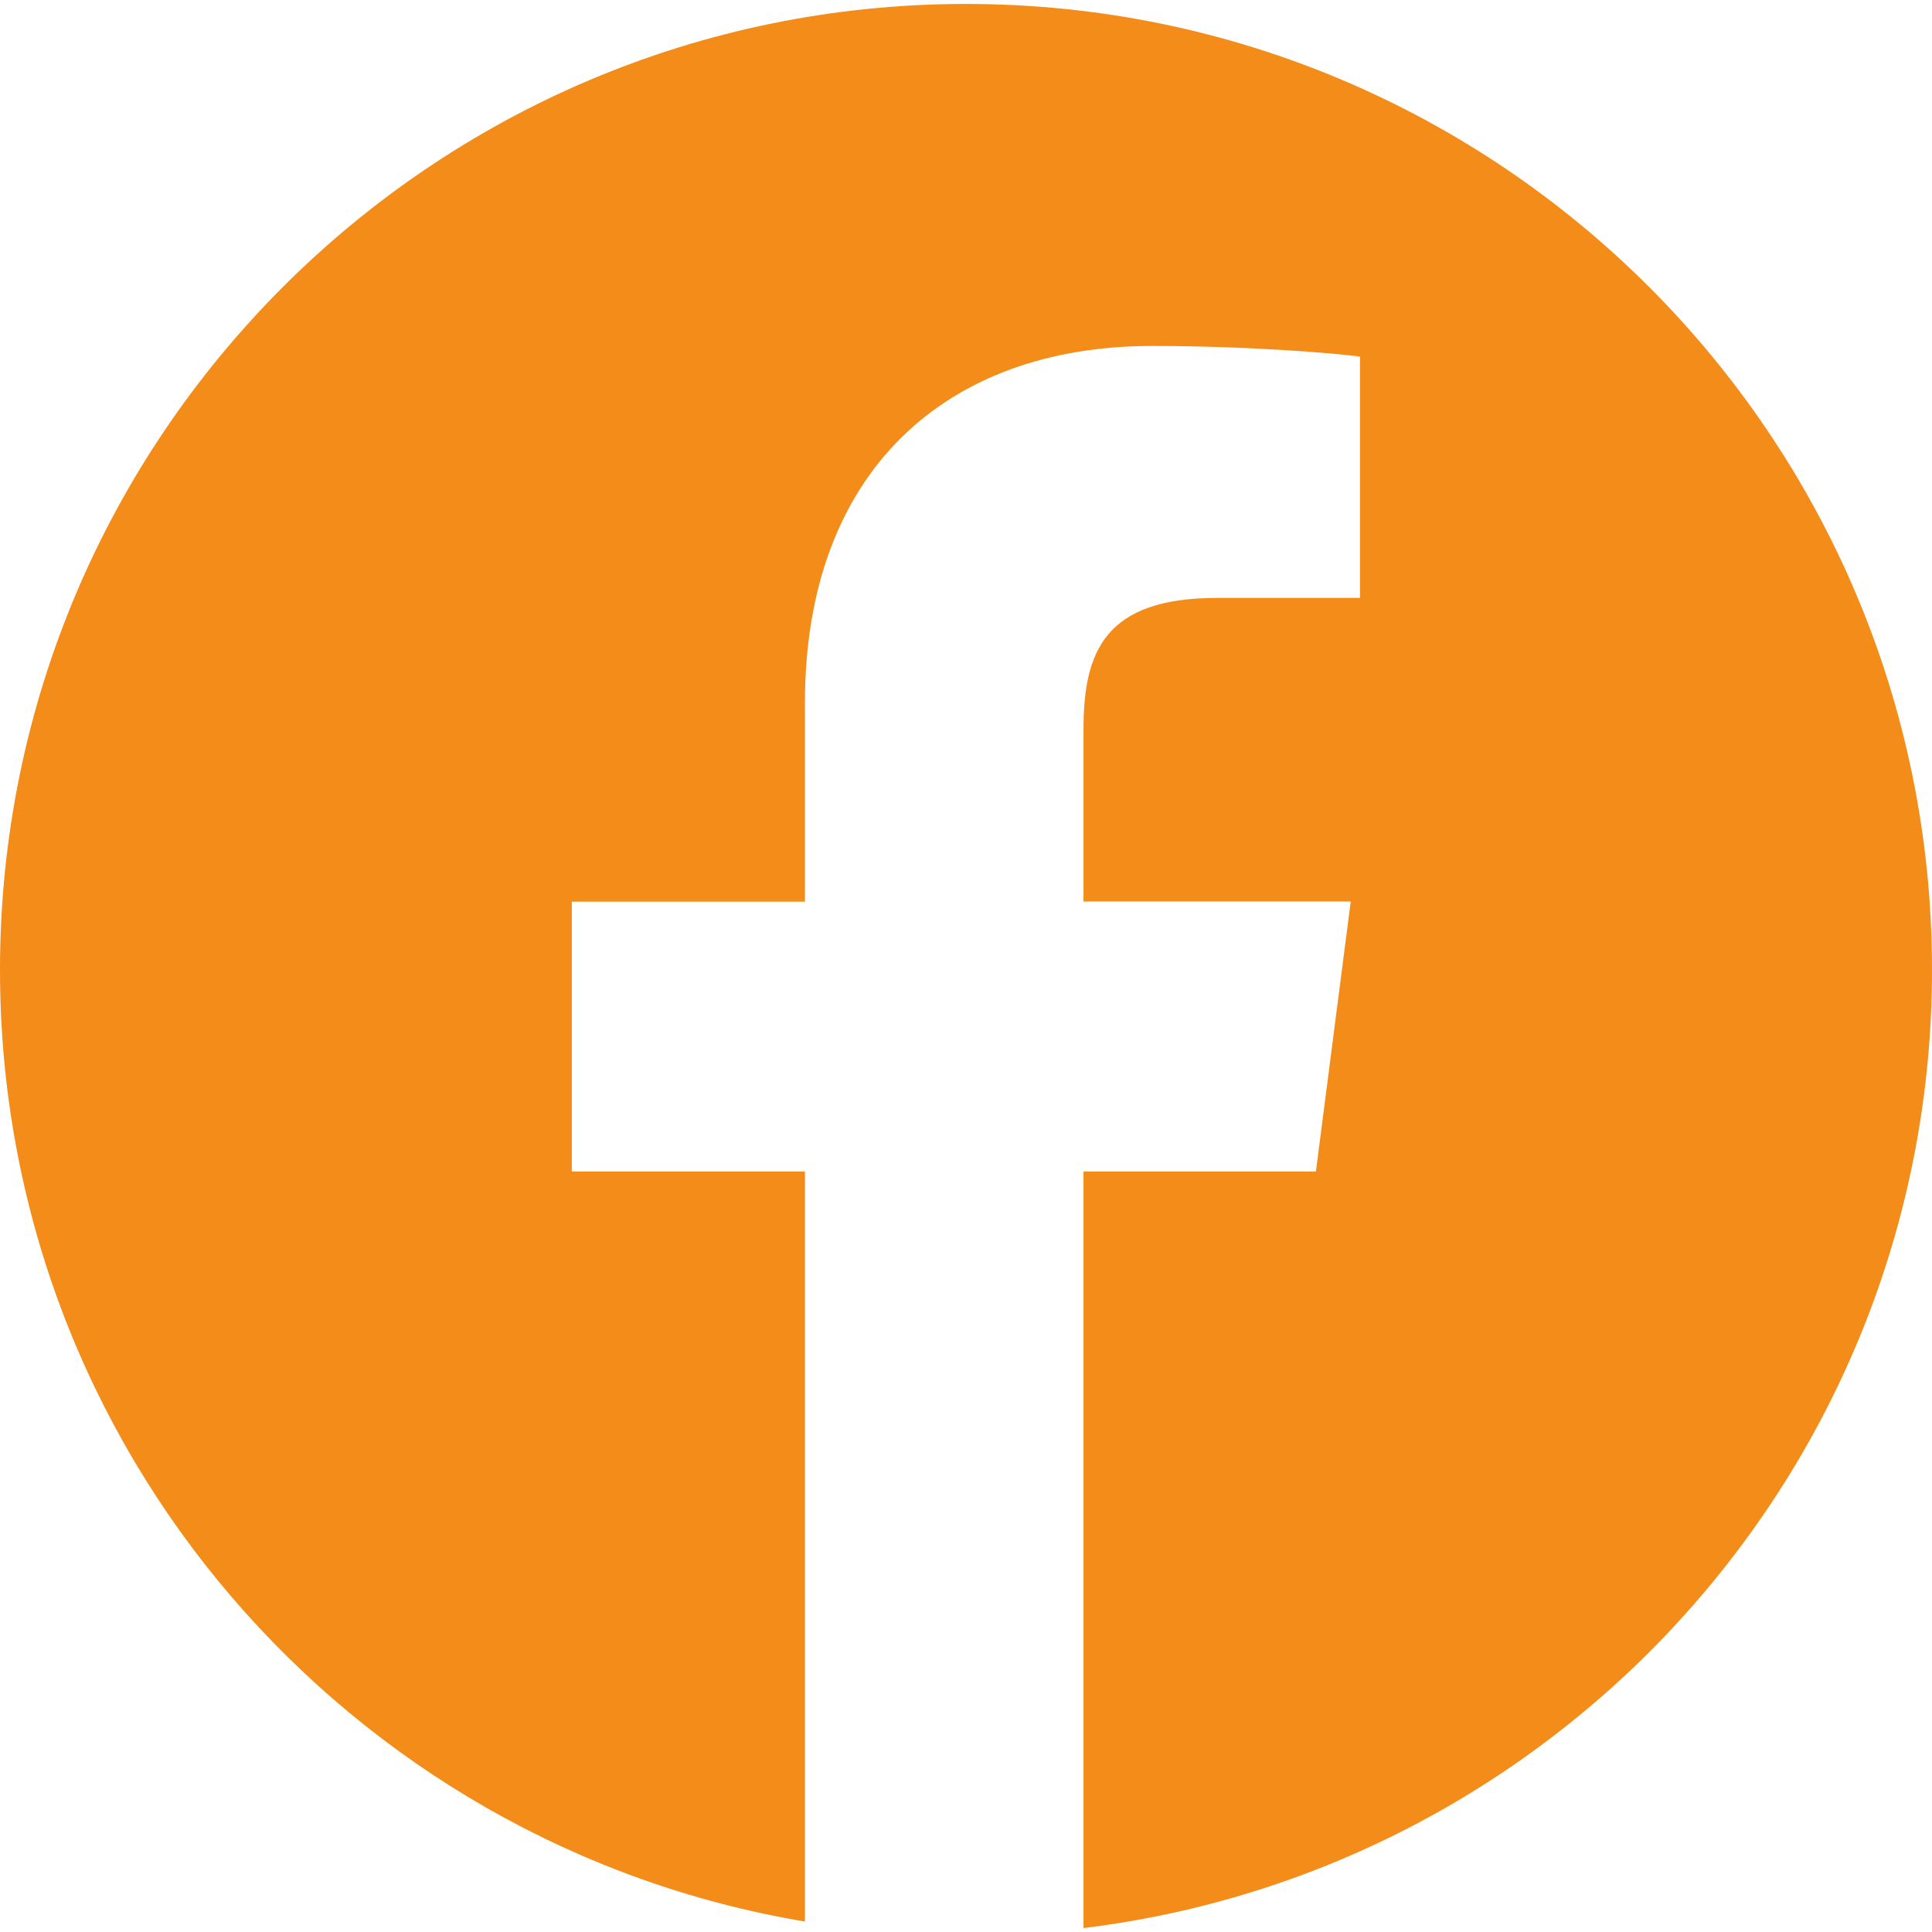
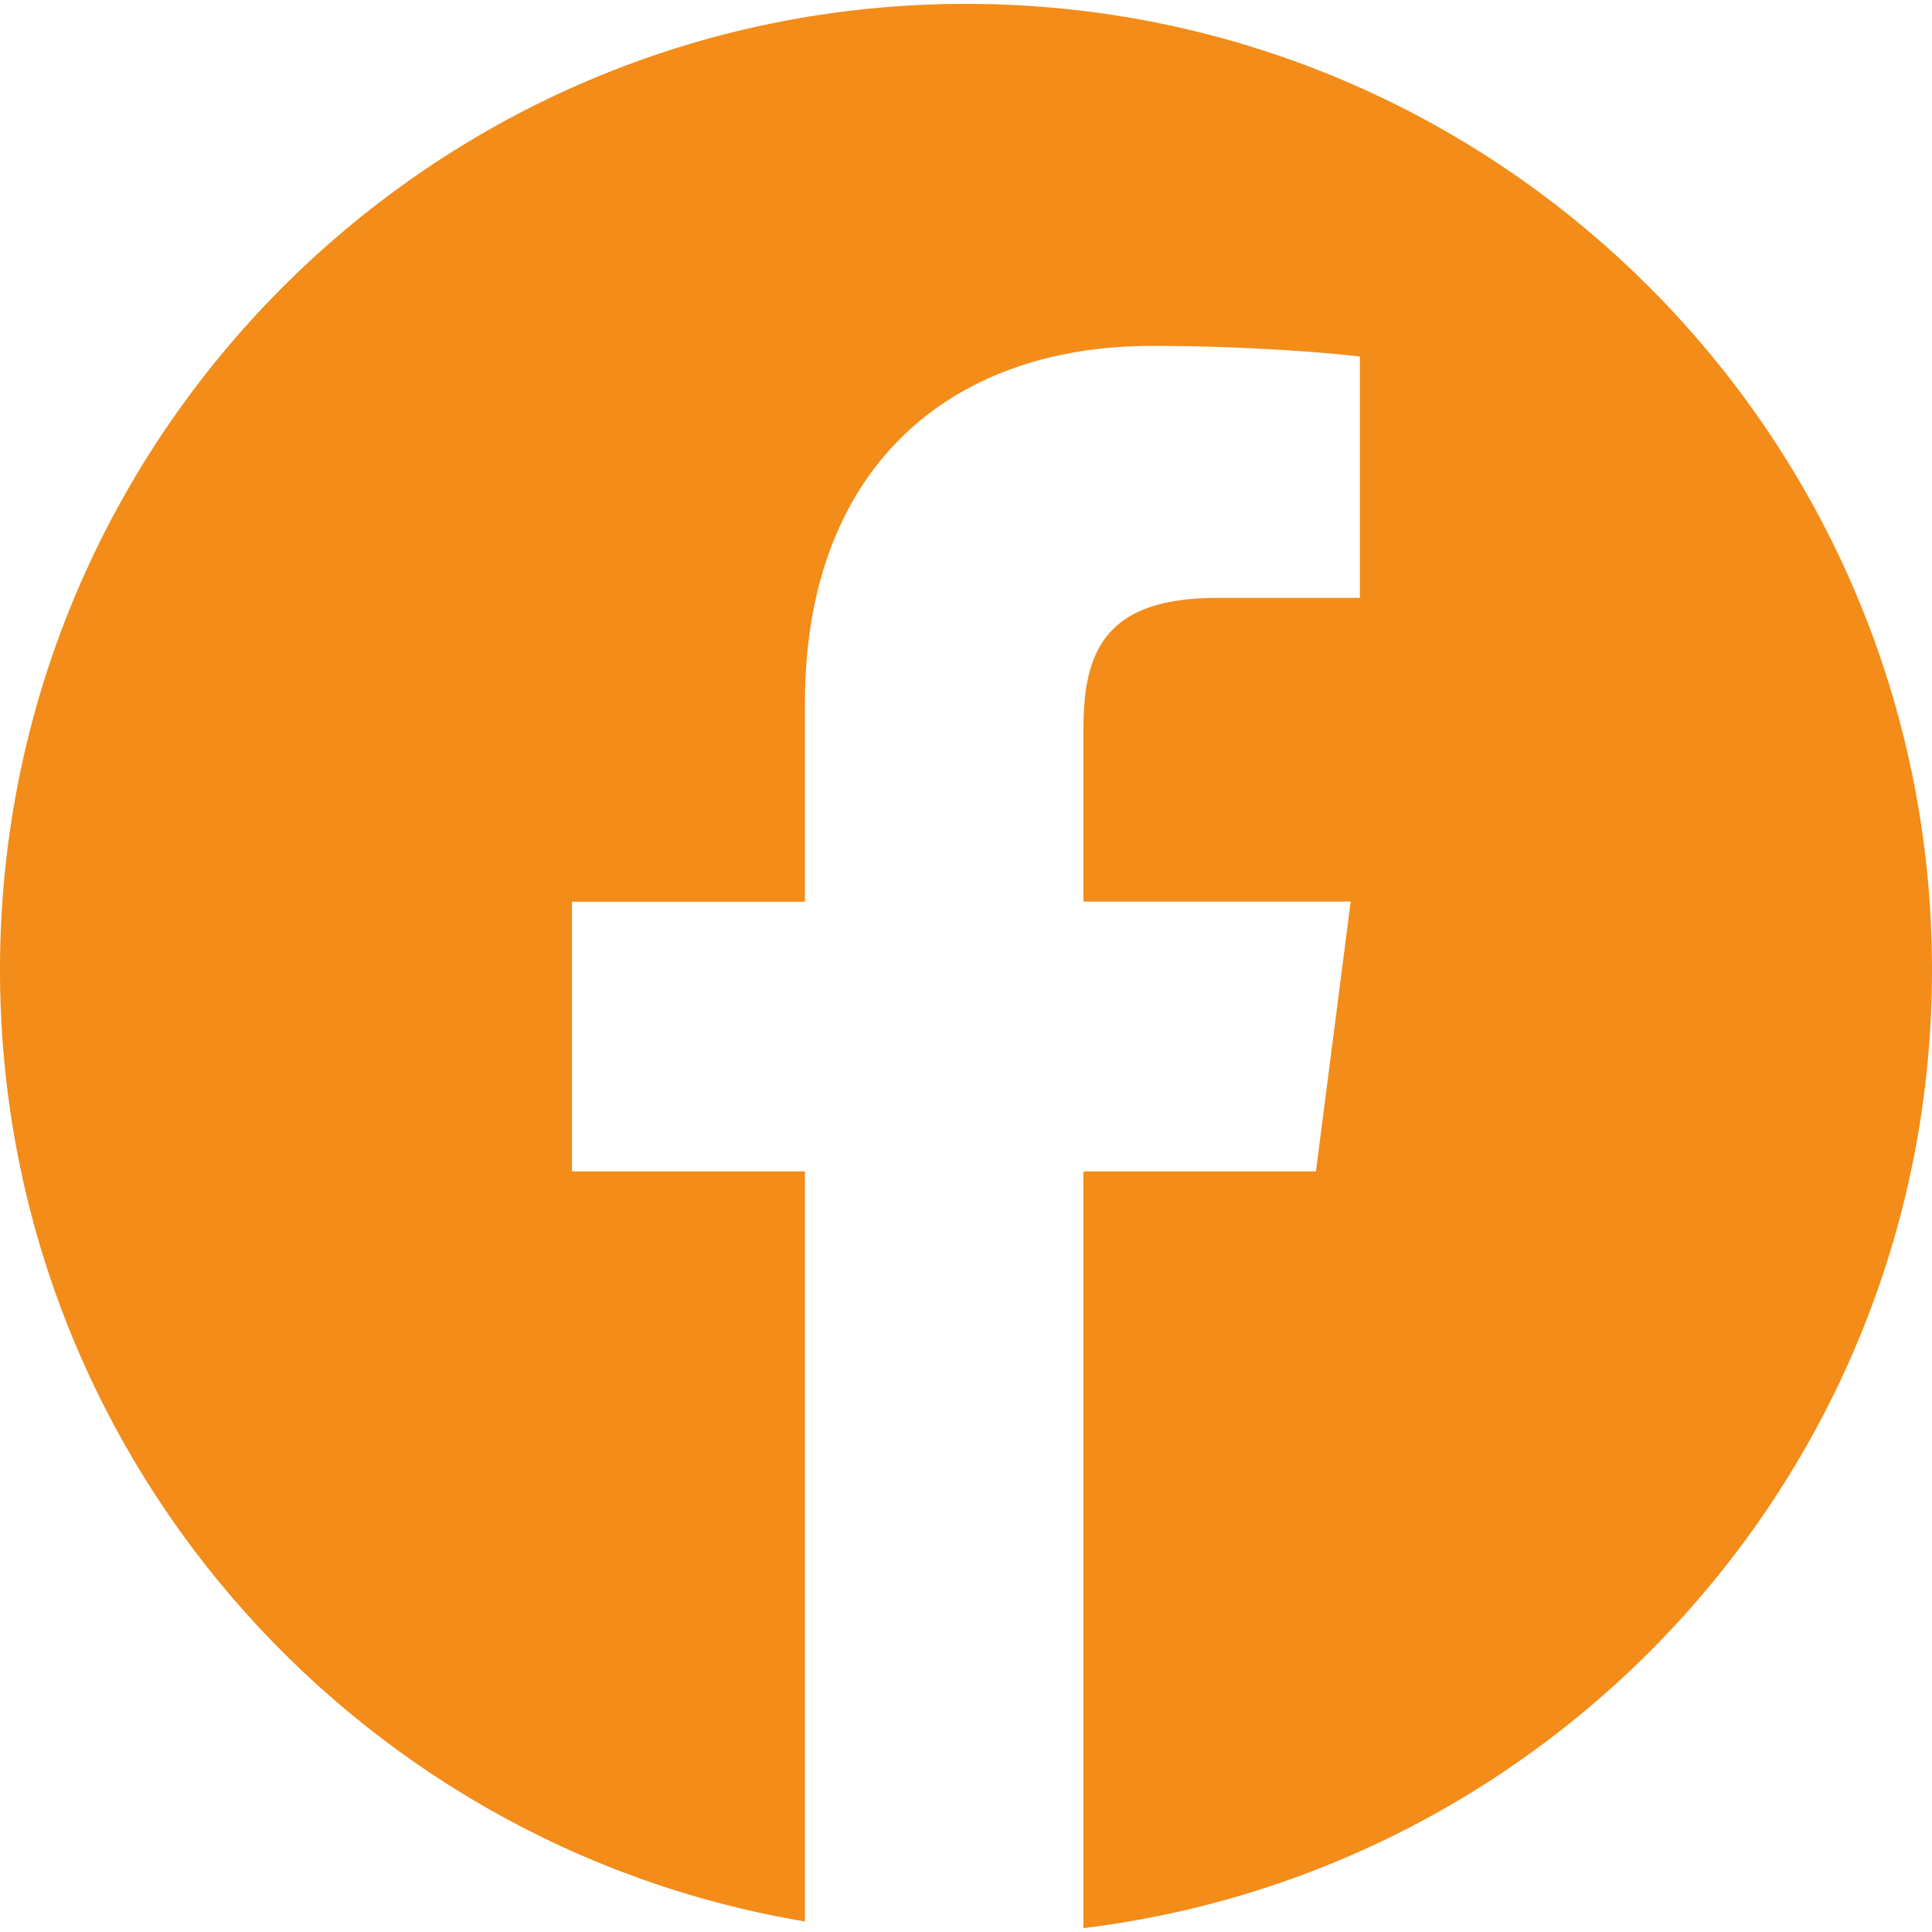
- <svg xmlns="http://www.w3.org/2000/svg" width="44pt" height="44pt" viewBox="0 0 44 44" version="1.1">
+ <svg xmlns="http://www.w3.org/2000/svg" width="41px" height="41px" viewBox="0 0 41 41" version="1.1">
  <g id="surface1">
-     <path style=" stroke:none;fill-rule:nonzero;fill:rgb(95.294%,54.902%,9.412%);fill-opacity:1;" d="M 22 0.09 C 9.852 0.09 0 9.941 0 22.09 C 0 32.988 7.93 42.016 18.332 43.762 L 18.332 26.68 L 13.023 26.68 L 13.023 20.535 L 18.332 20.535 L 18.332 16.004 C 18.332 10.746 21.543 7.879 26.234 7.879 C 28.48 7.879 30.414 8.047 30.973 8.121 L 30.973 13.617 L 27.719 13.617 C 25.168 13.617 24.676 14.832 24.676 16.609 L 24.676 20.531 L 30.762 20.531 L 29.969 26.68 L 24.676 26.68 L 24.676 43.91 C 35.562 42.582 44 33.328 44 22.086 C 44 9.941 34.148 0.09 22 0.09 Z M 22 0.09 " />
+     <path style=" stroke:none;fill-rule:nonzero;fill:rgb(95.294%,54.902%,9.412%);fill-opacity:1;" d="M 20.5 0.082 C 9.18 0.082 0 9.262 0 20.582 C 0 30.738 7.391 39.152 17.082 40.777 L 17.082 24.859 L 12.137 24.859 L 12.137 19.137 L 17.082 19.137 L 17.082 14.914 C 17.082 10.012 20.074 7.34 24.445 7.34 C 26.539 7.34 28.34 7.5 28.859 7.566 L 28.859 12.688 L 25.828 12.688 C 23.453 12.688 22.992 13.82 22.992 15.477 L 22.992 19.133 L 28.664 19.133 L 27.926 24.859 L 22.992 24.859 L 22.992 40.918 C 33.137 39.68 41 31.055 41 20.582 C 41 9.262 31.82 0.082 20.5 0.082 Z M 20.5 0.082 " />
  </g>
</svg>
